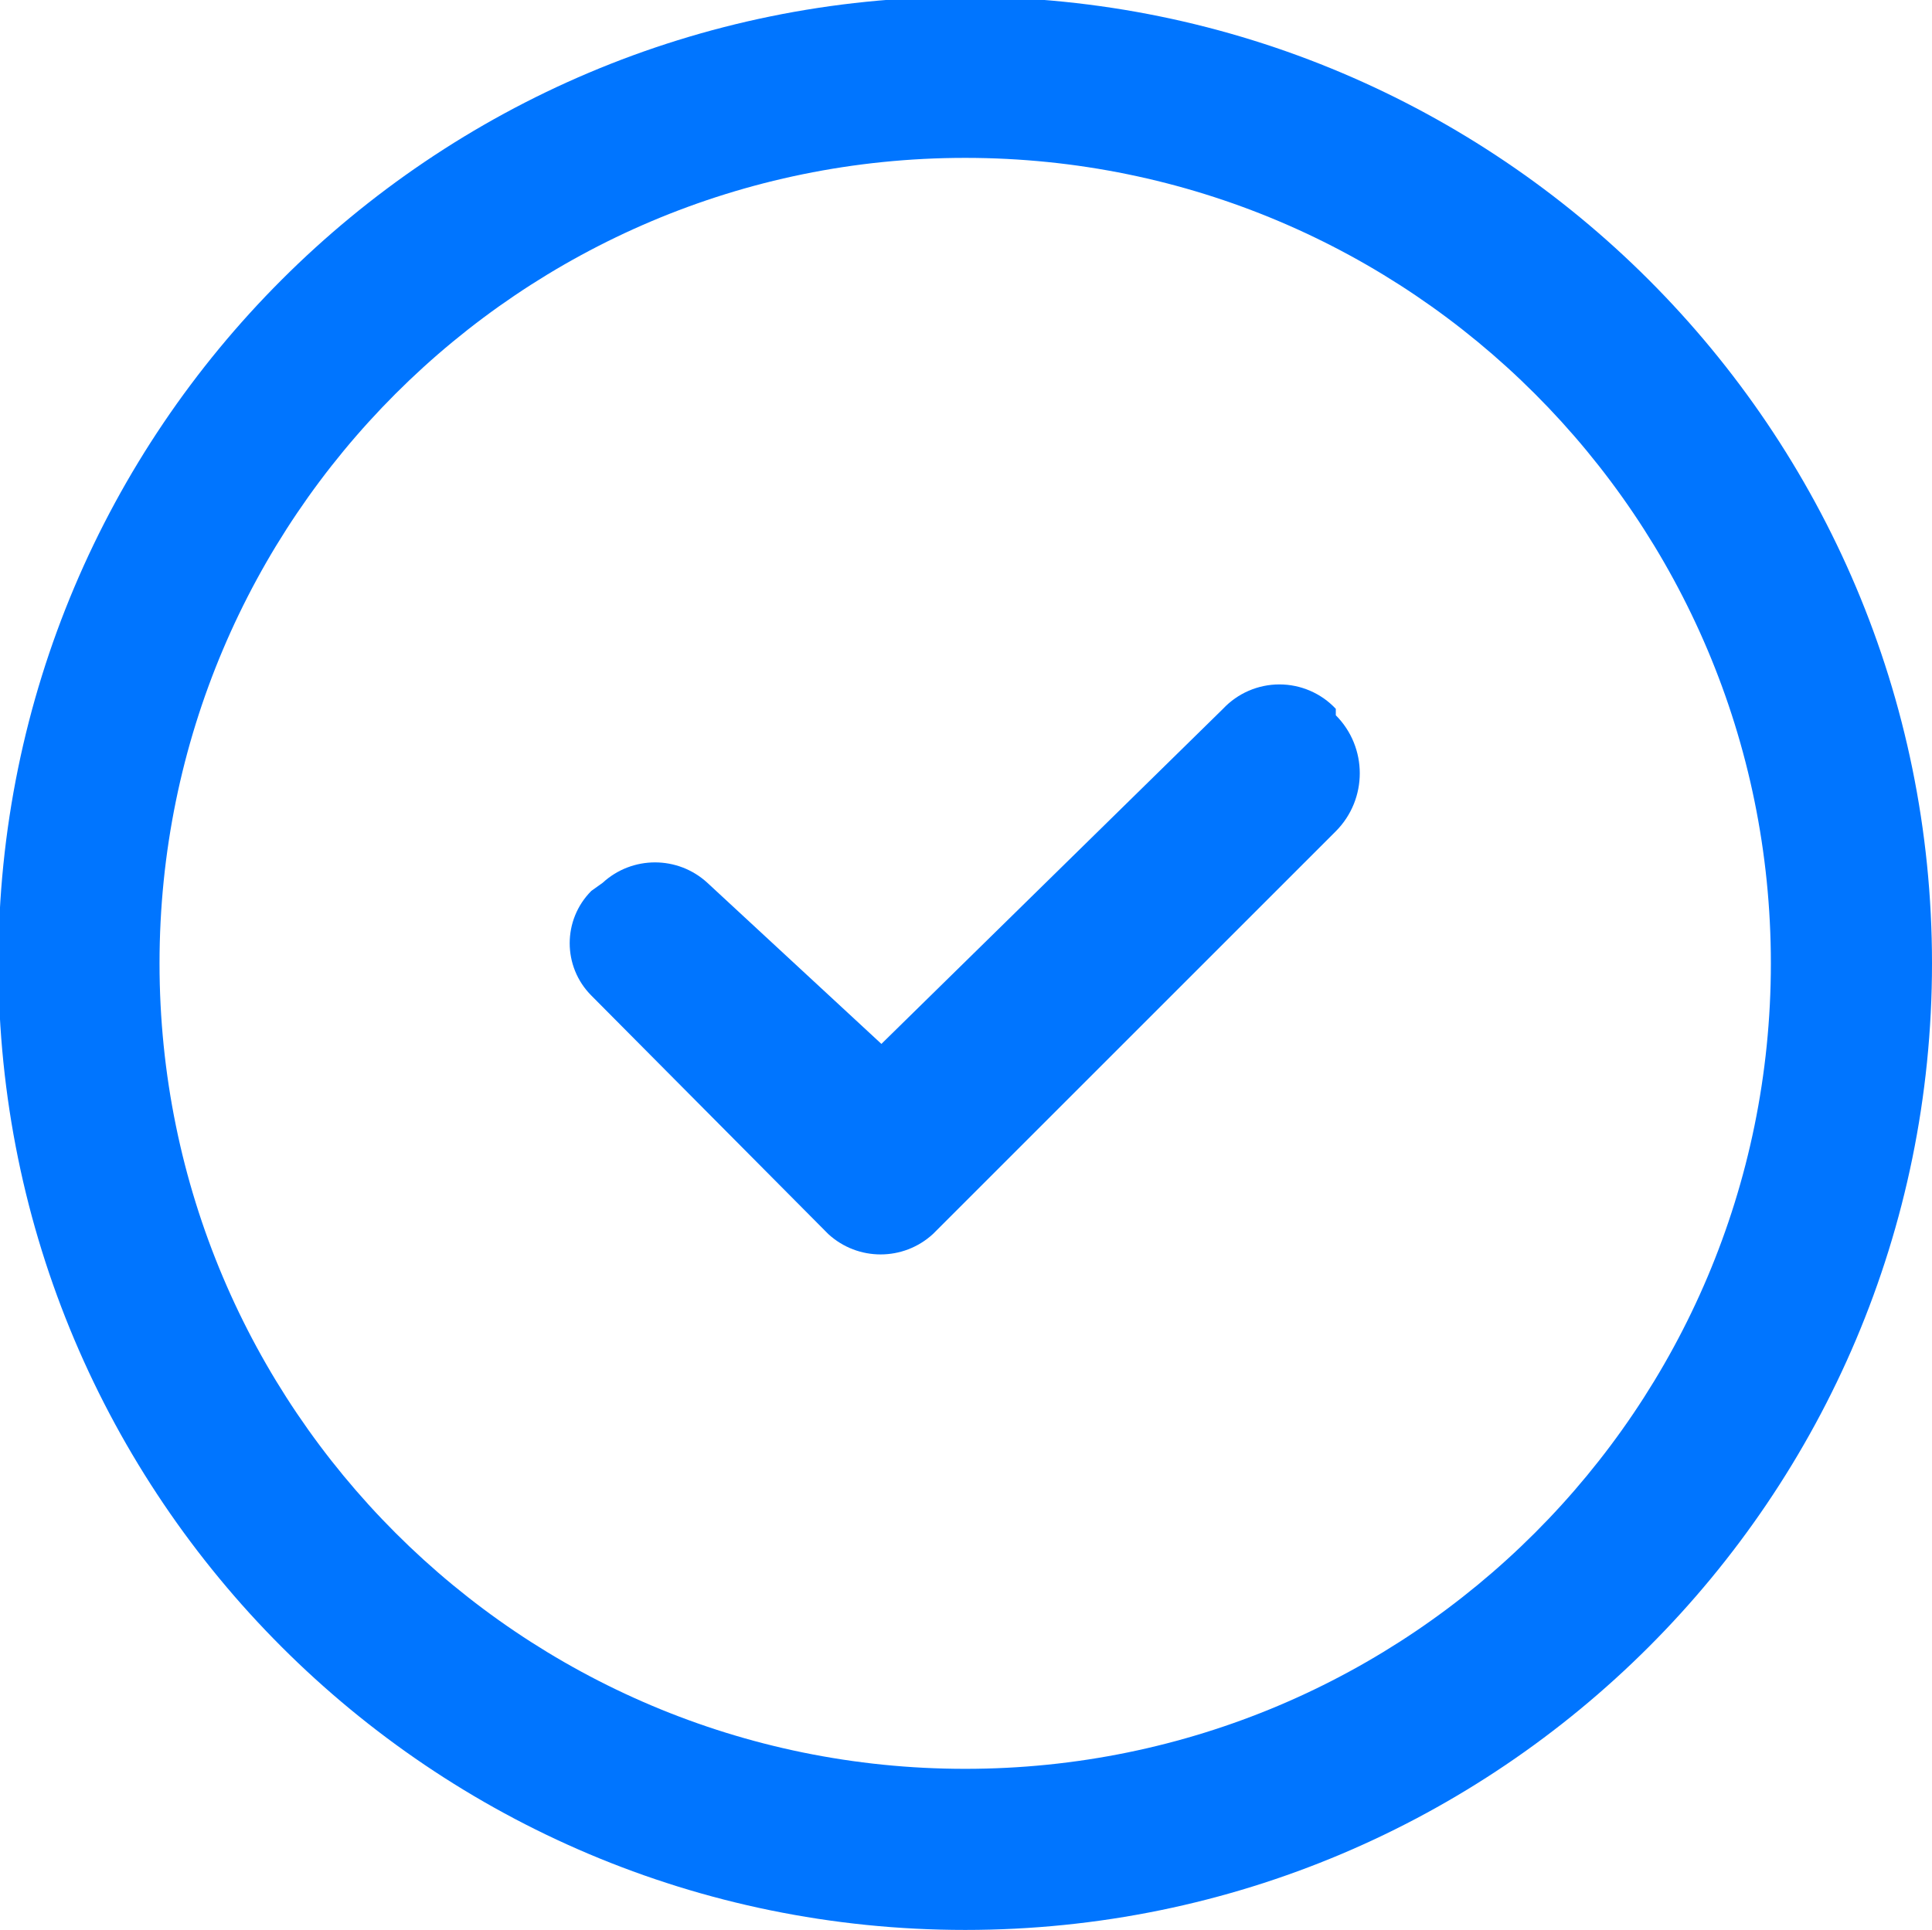
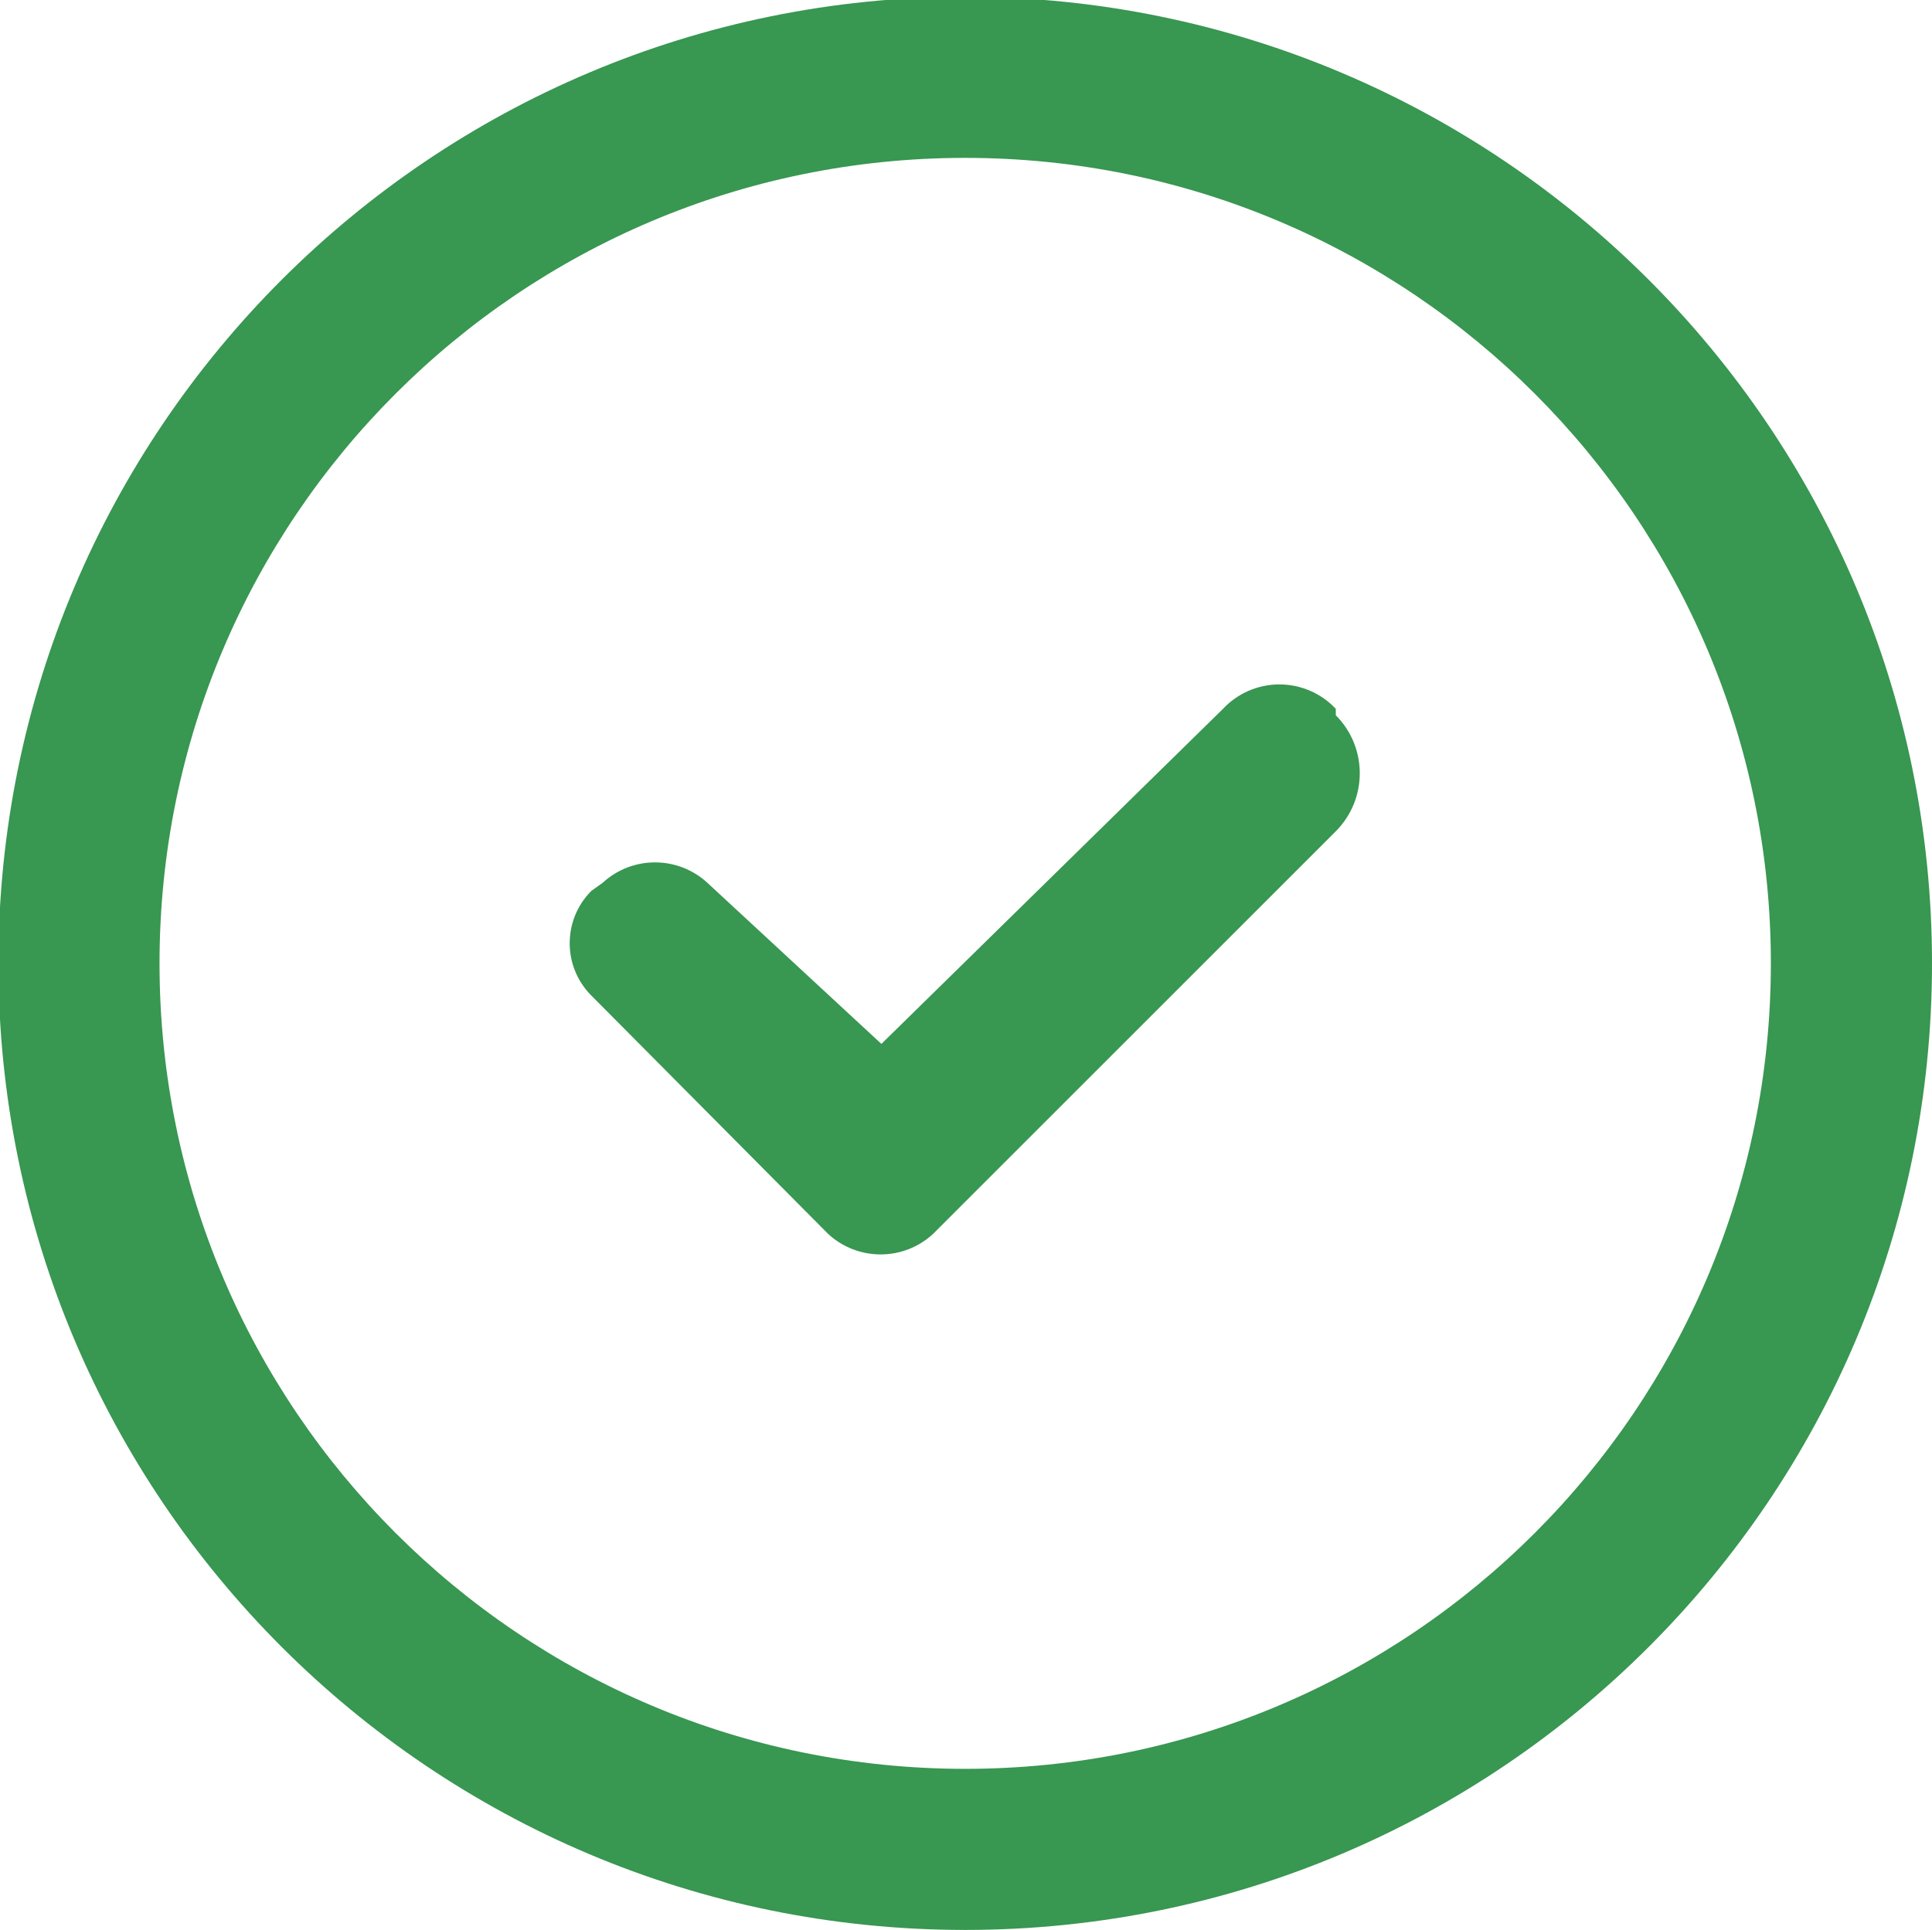
<svg xmlns="http://www.w3.org/2000/svg" id="图层_1" data-name="图层 1" viewBox="0 0 11.99 11.98">
  <defs>
-     <style>.cls-1{fill:none;}.cls-2{clip-path:url(#clip-path);}.cls-3{fill:#0075ff;}</style>
+     <style>.cls-1{fill:none;}.cls-2{clip-path:url(#clip-path);}.cls-3{fill:#389751;}</style>
    <clipPath id="clip-path" transform="translate(-380.8 -379.52)">
      <rect class="cls-1" x="380.8" y="379.52" width="12" height="12" />
    </clipPath>
  </defs>
  <g class="cls-2">
    <path class="cls-3" d="M386.79,391.5a6,6,0,1,1,6-6,6,6,0,0,1-6,6Zm0-11a5,5,0,1,0,5,5,5,5,0,0,0-5-5Zm0,0" transform="translate(-380.8 -379.52)" />
  </g>
  <path class="cls-3" d="M389.09,383.92a.48.48,0,0,0-.7,0L386.27,386,385.19,385a.48.48,0,0,0-.65,0l-.07.05a.46.46,0,0,0,0,.65l1.47,1.48a.48.48,0,0,0,.65,0l2.5-2.5a.51.51,0,0,0,0-.72Zm0,0" transform="translate(-380.8 -379.52)" />
</svg>
